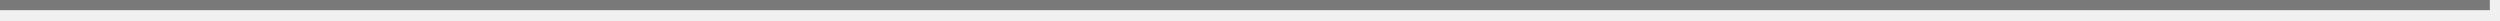
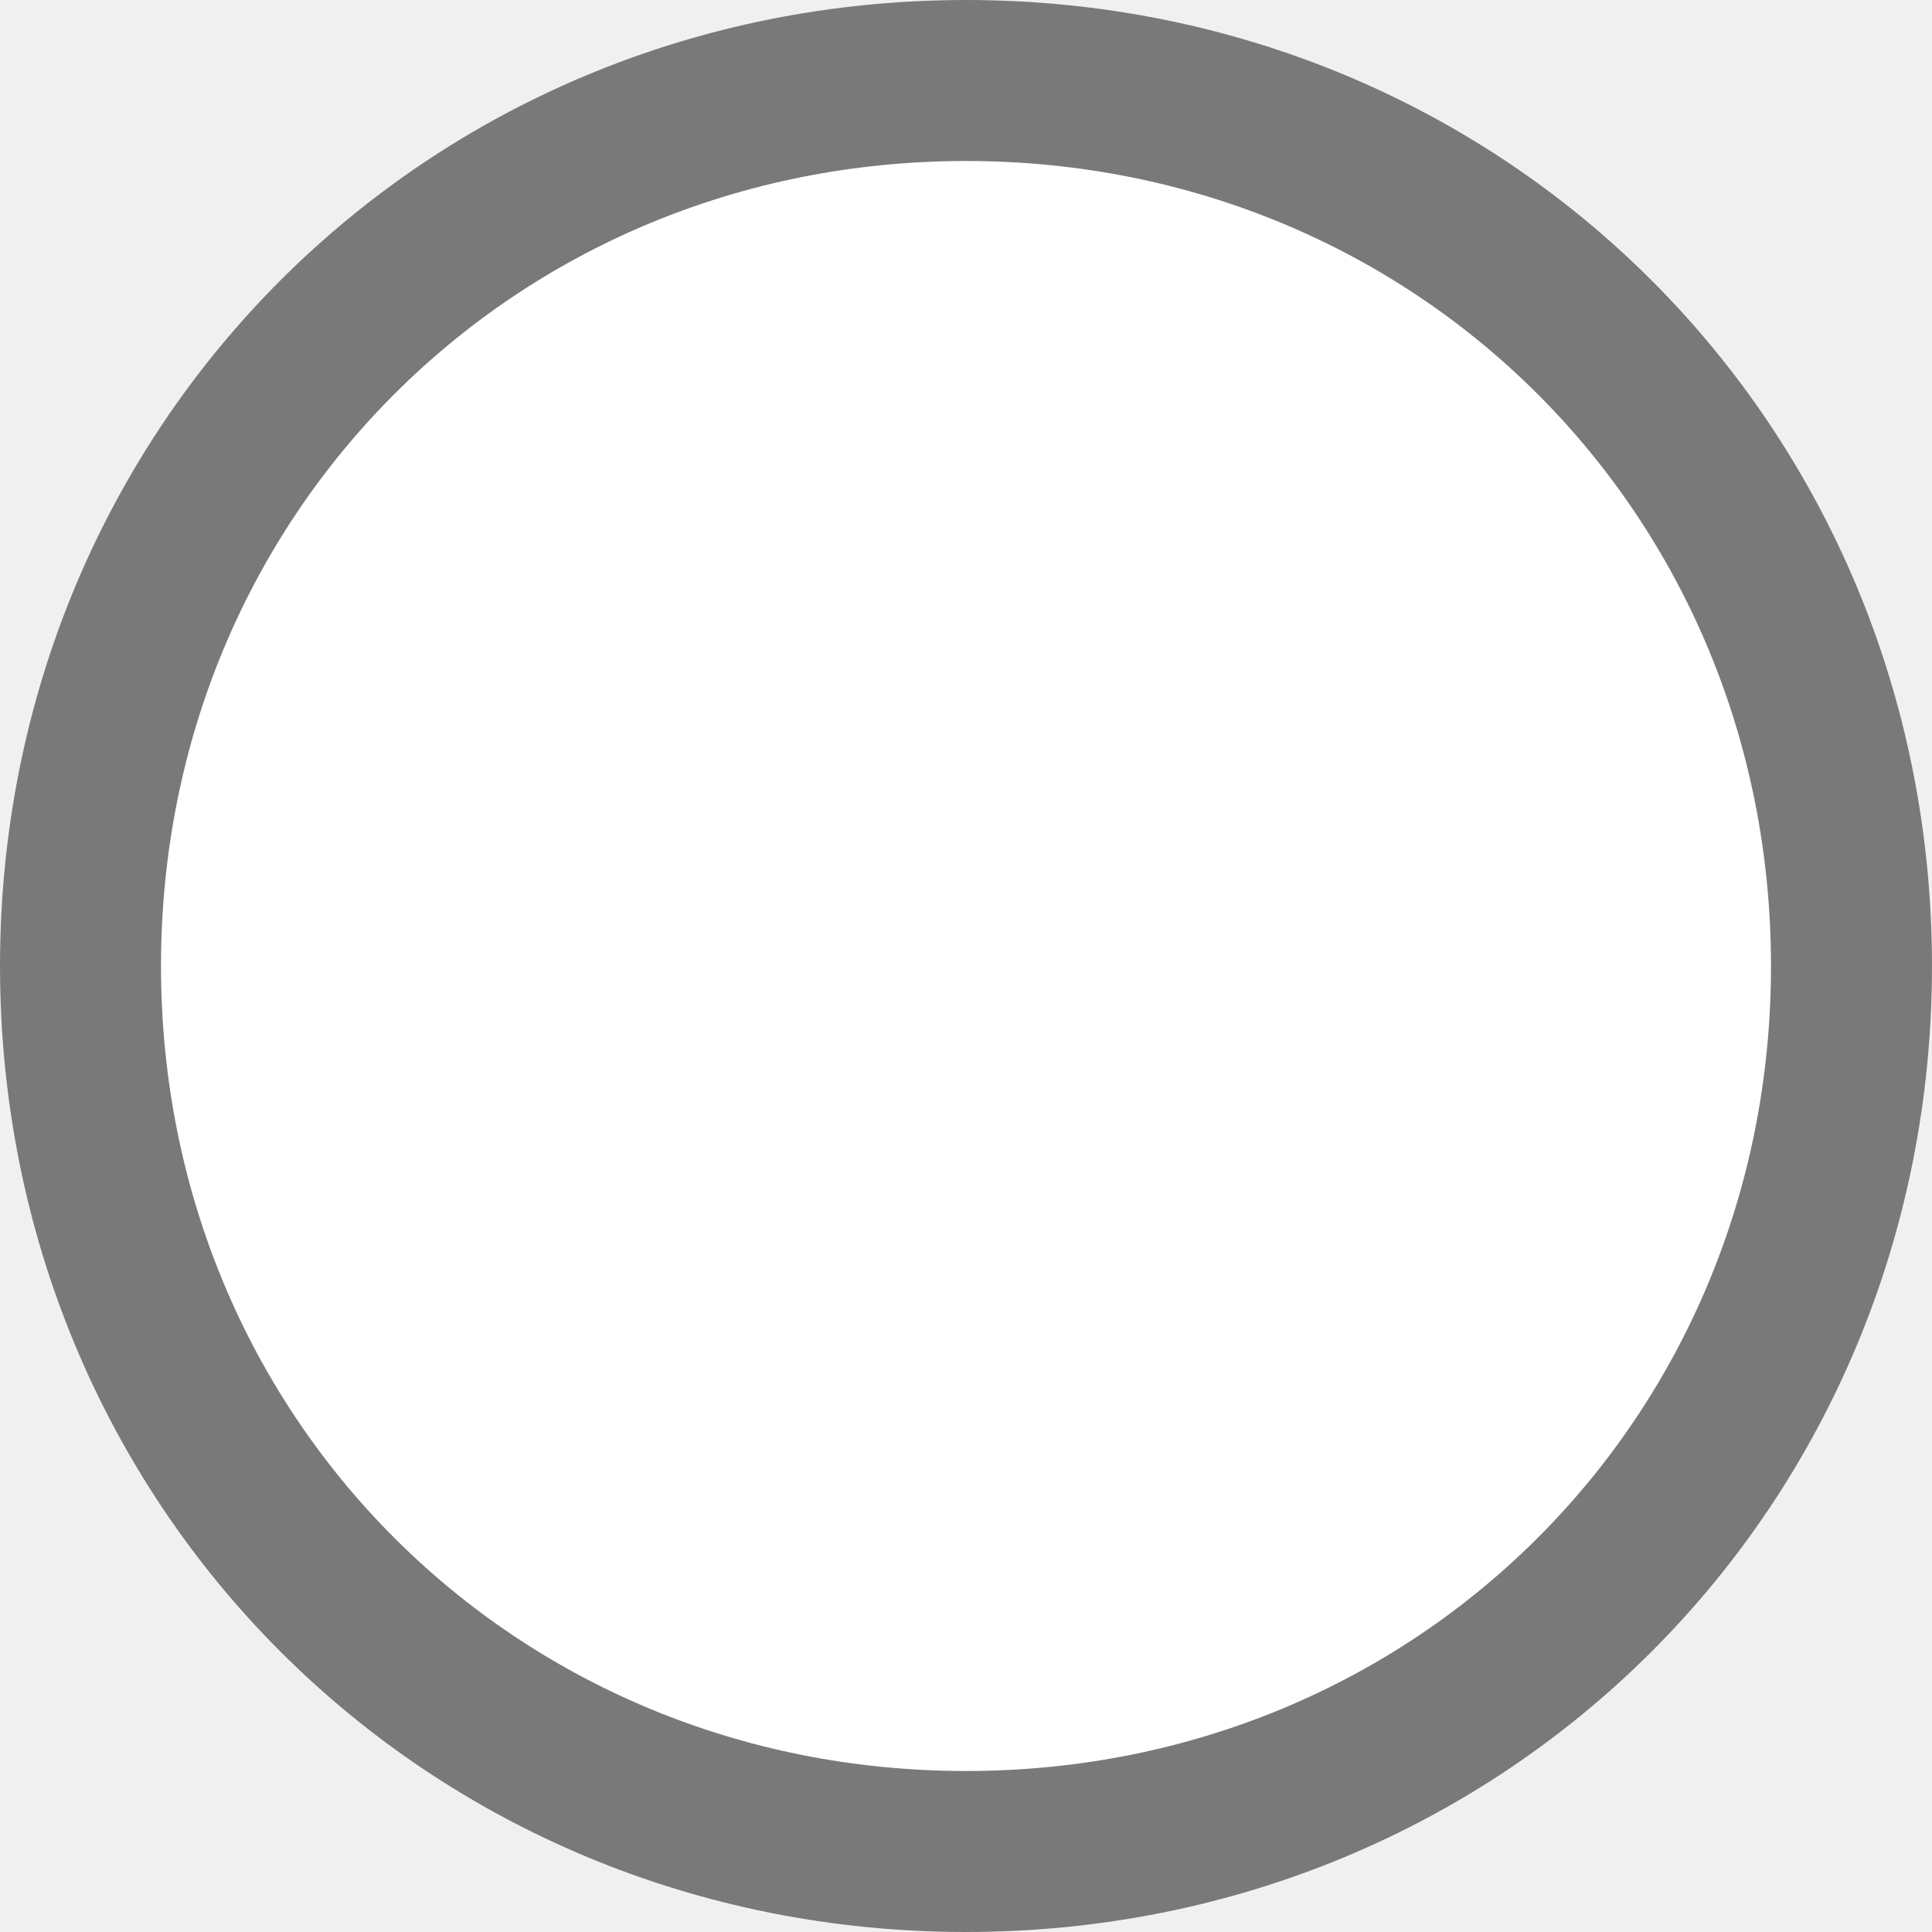
- <svg xmlns="http://www.w3.org/2000/svg" version="1.1" width="246px" height="2px">
-   <g transform="matrix(1 0 0 1 -167 -1057 )">
-     <path d="M 167 1057.5  L 412 1057.5  " stroke-width="1" stroke="#797979" fill="none" />
-   </g>
+ <svg xmlns="http://www.w3.org/2000/svg" version="1.1" width="12px" height="12px" viewBox="77 1041.5  12 12">
+   <path d="M 83 1041.5  C 86.36 1041.5  89 1044.14  89 1047.5  C 89 1050.86  86.36 1053.5  83 1053.5  C 79.64 1053.5  77 1050.86  77 1047.5  C 77 1044.14  79.64 1041.5  83 1041.5  Z " fill-rule="nonzero" fill="#ffffff" stroke="none" />
+   <path d="M 83 1042  C 86.08 1042  88.5 1044.42  88.5 1047.5  C 88.5 1050.58  86.08 1053  83 1053  C 79.92 1053  77.5 1050.58  77.5 1047.5  C 77.5 1044.42  79.92 1042  83 1042  Z " stroke-width="1" stroke="#797979" fill="none" />
</svg>
